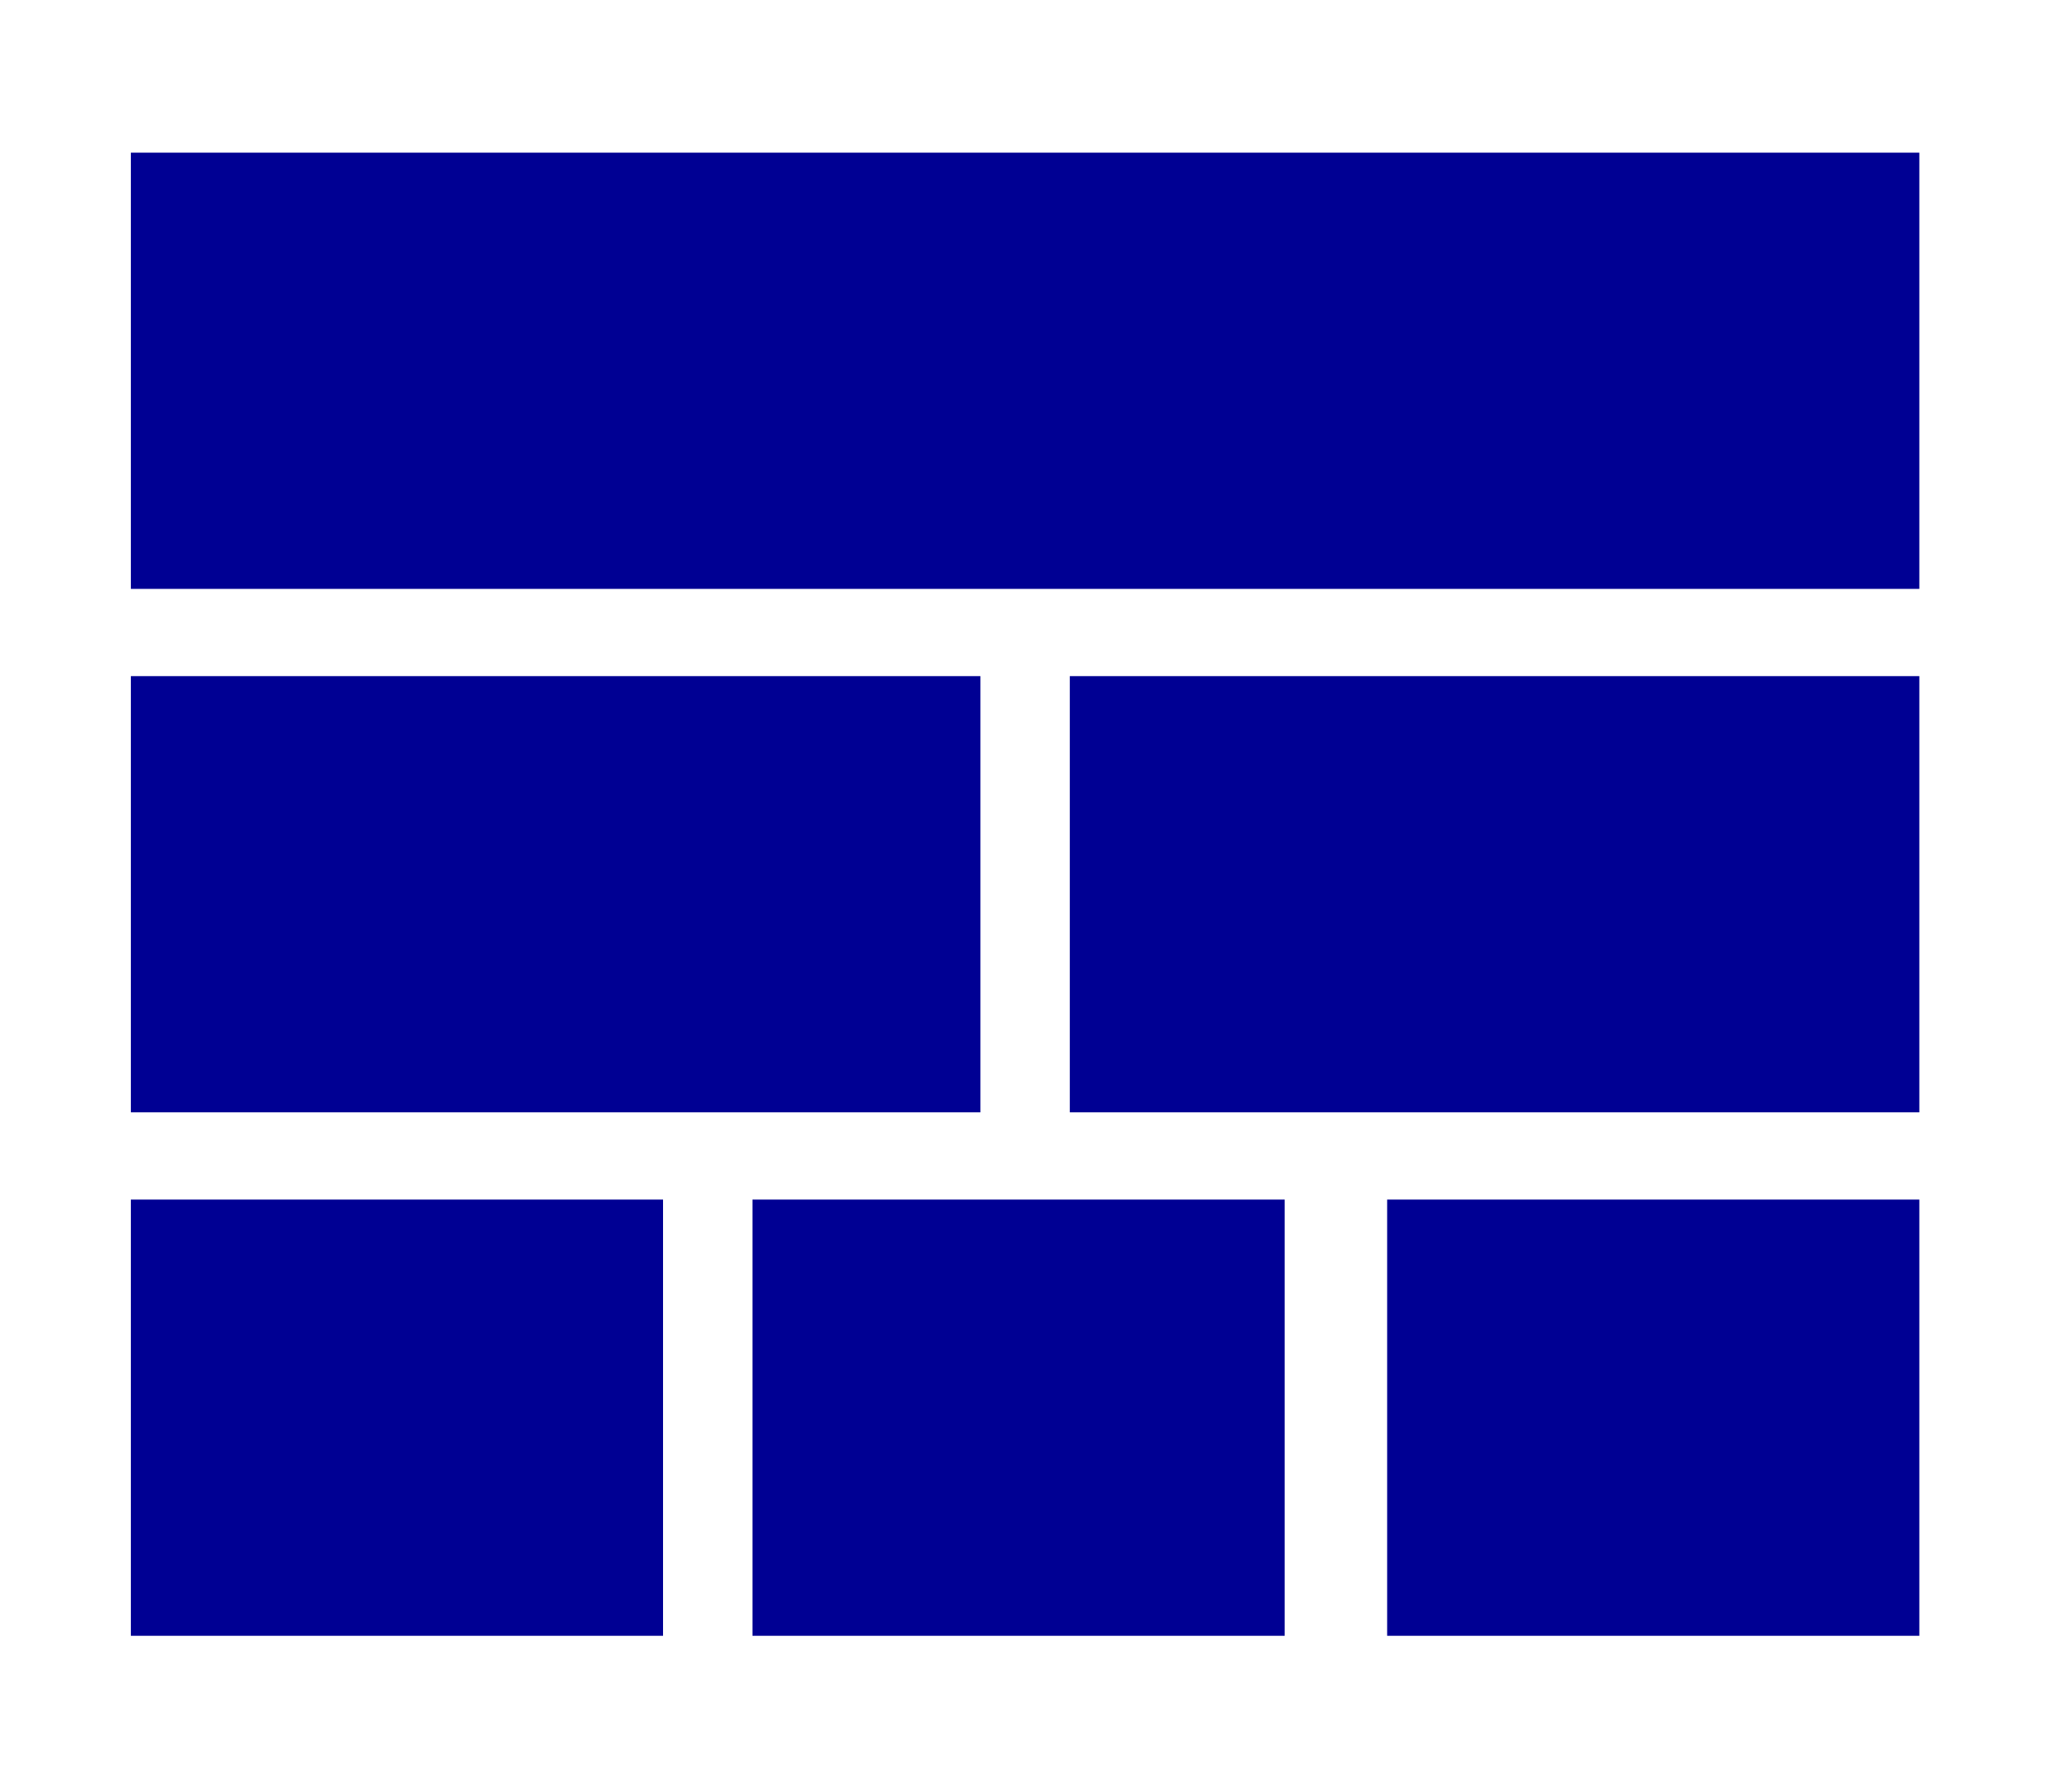
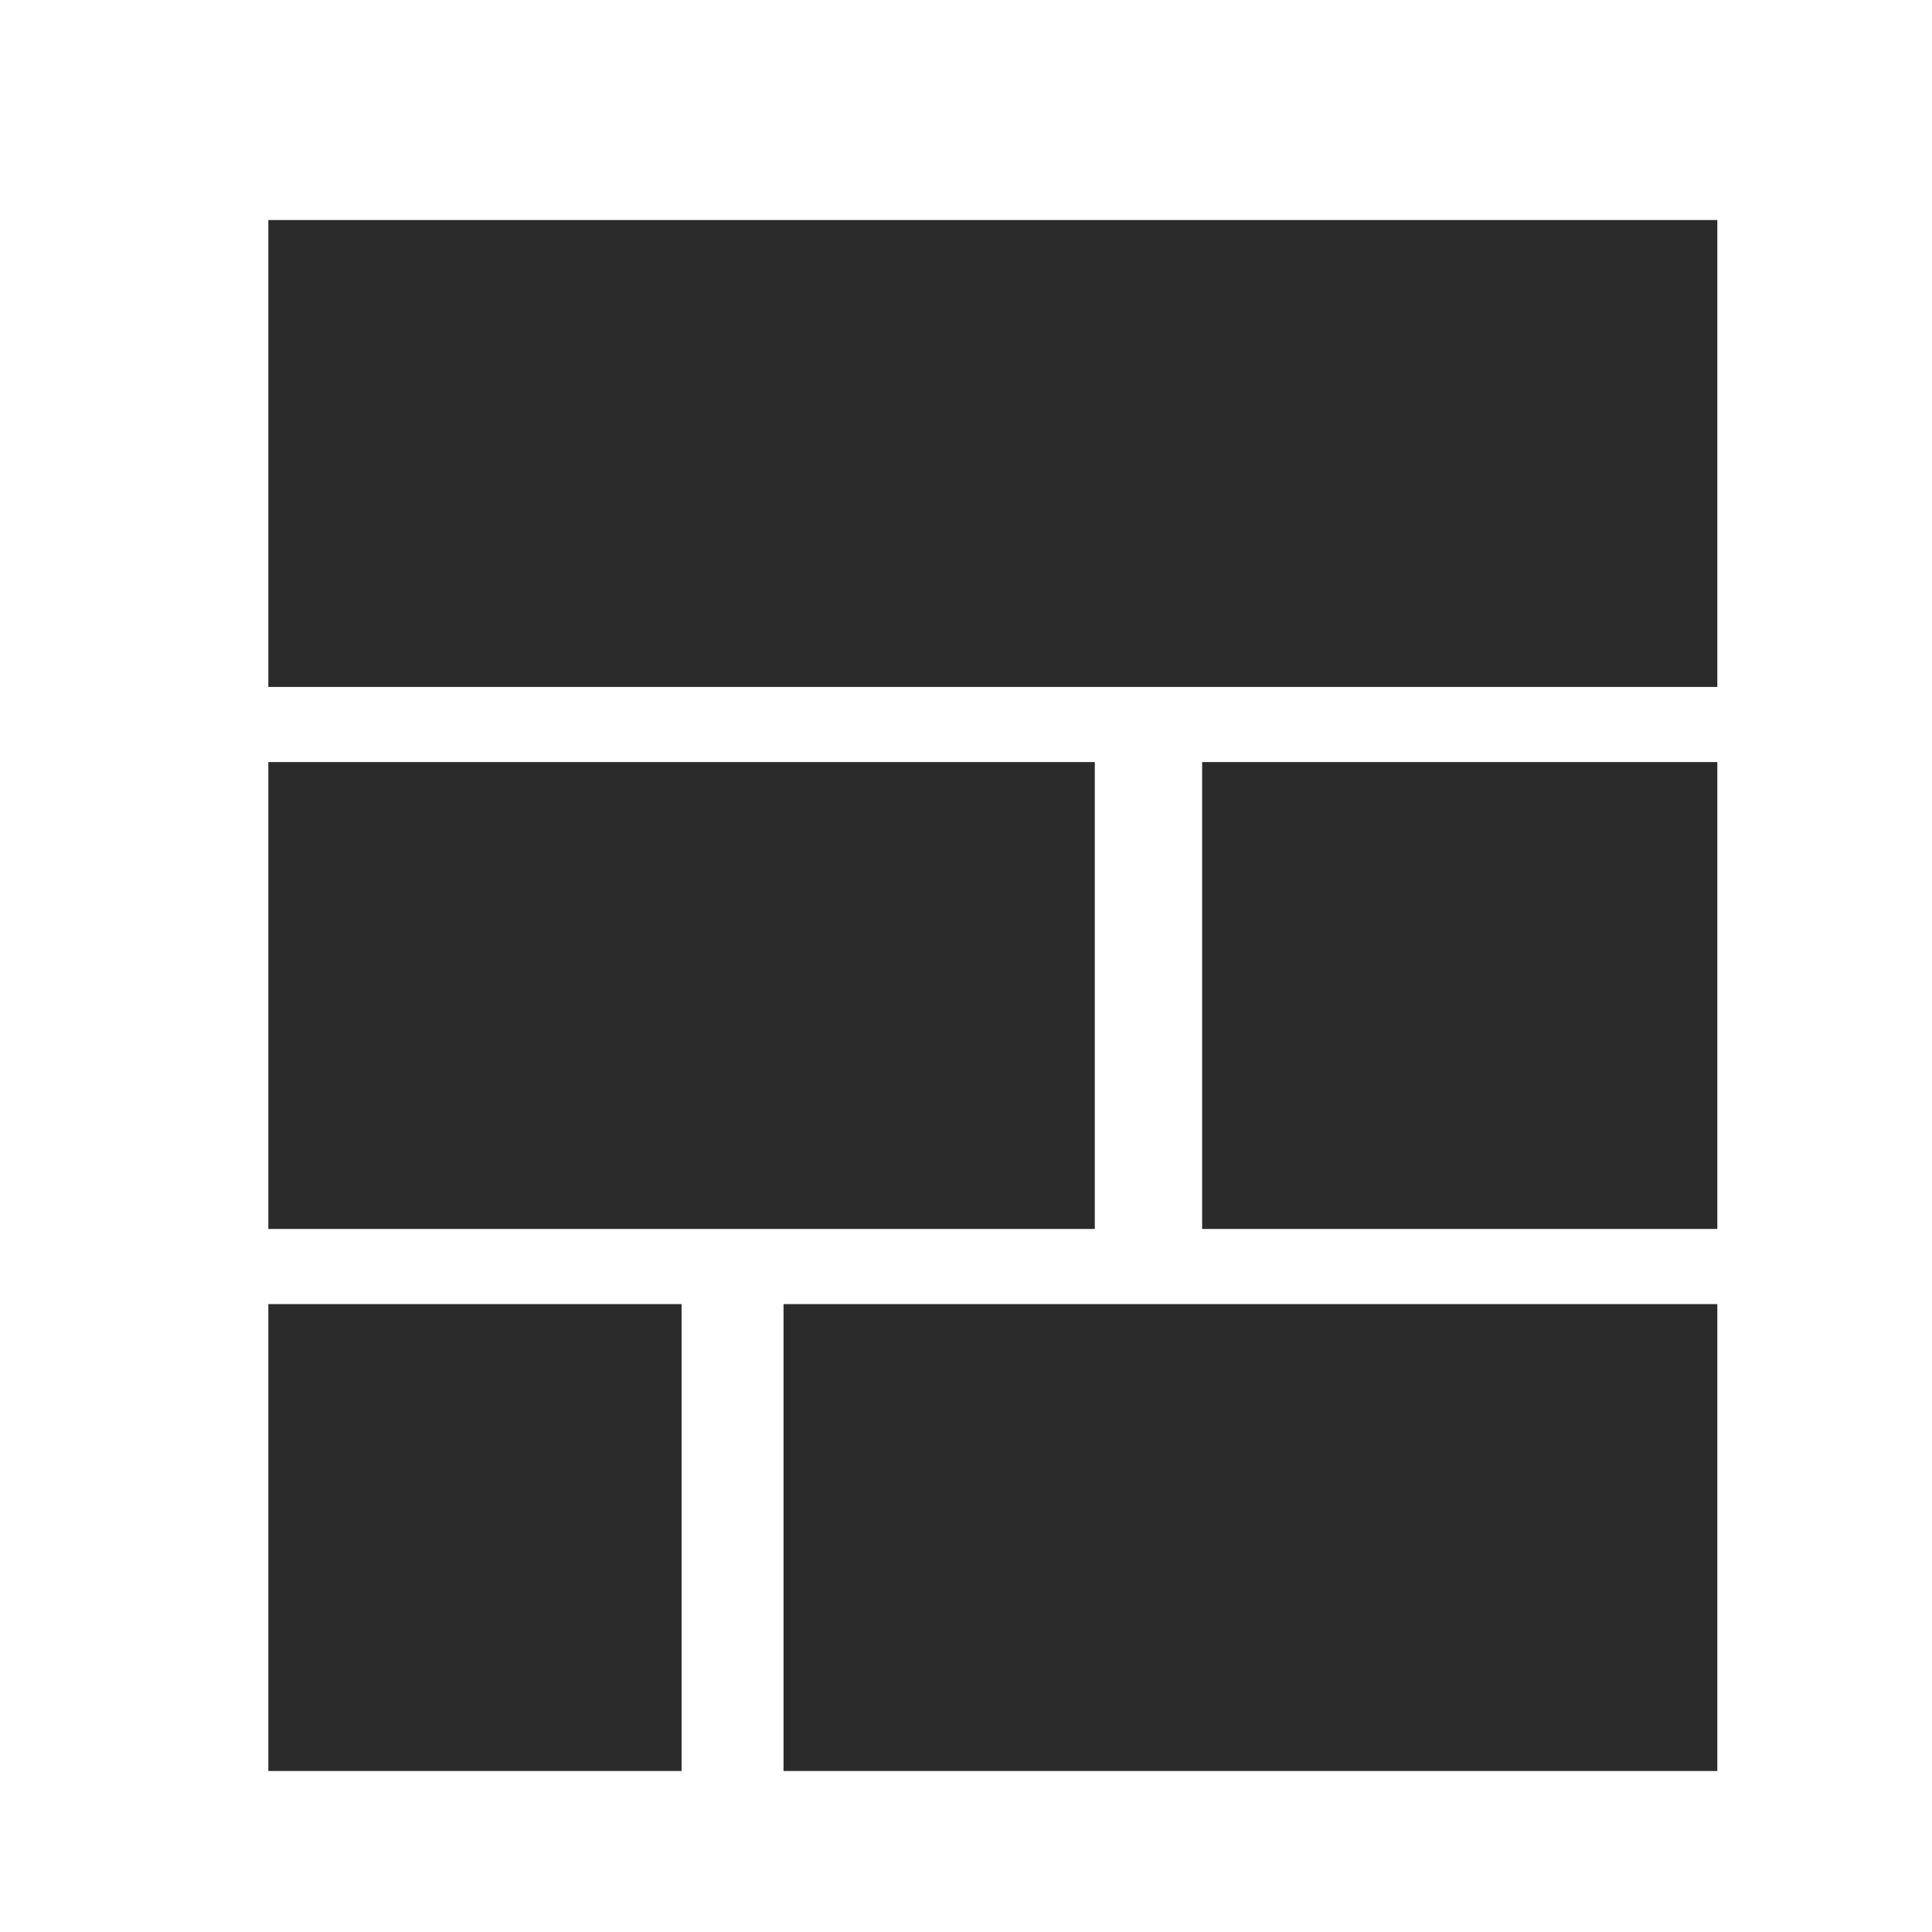
- <svg xmlns="http://www.w3.org/2000/svg" version="1.1" id="Layer_1" x="0px" y="0px" viewBox="0 0 95 81" style="enable-background:new 0 0 95 81;" xml:space="preserve">
+ <svg xmlns="http://www.w3.org/2000/svg" version="1.1" id="Layer_1" x="0px" y="0px" viewBox="0 0 36 36" style="enable-background:new 0 0 36 36;" xml:space="preserve">
  <style type="text/css">
- 	.st0{fill:#000093;}
+ 	.st0{fill:#2B2B2B;}
</style>
-   <rect x="6" y="7" class="st0" width="82" height="20" />
-   <rect x="6" y="31" class="st0" width="38.95" height="20" />
-   <rect x="49.05" y="31" class="st0" width="38.95" height="20" />
-   <rect x="6" y="55" class="st0" width="24.4" height="20" />
-   <rect x="34.5" y="55" class="st0" width="24.4" height="20" />
-   <rect x="63.6" y="55" class="st0" width="24.4" height="20" />
+   <g>
+     <path class="st0" d="M32,12.8H5V4.1h27V12.8z M20.4,22.9H5v-8.7h15.4V22.9z M12.7,33H5v-8.7h7.7V33z M32,33H14.6v-8.7H32V33z    M32,22.9h-9.6v-8.7H32V22.9z" />
+   </g>
</svg>
